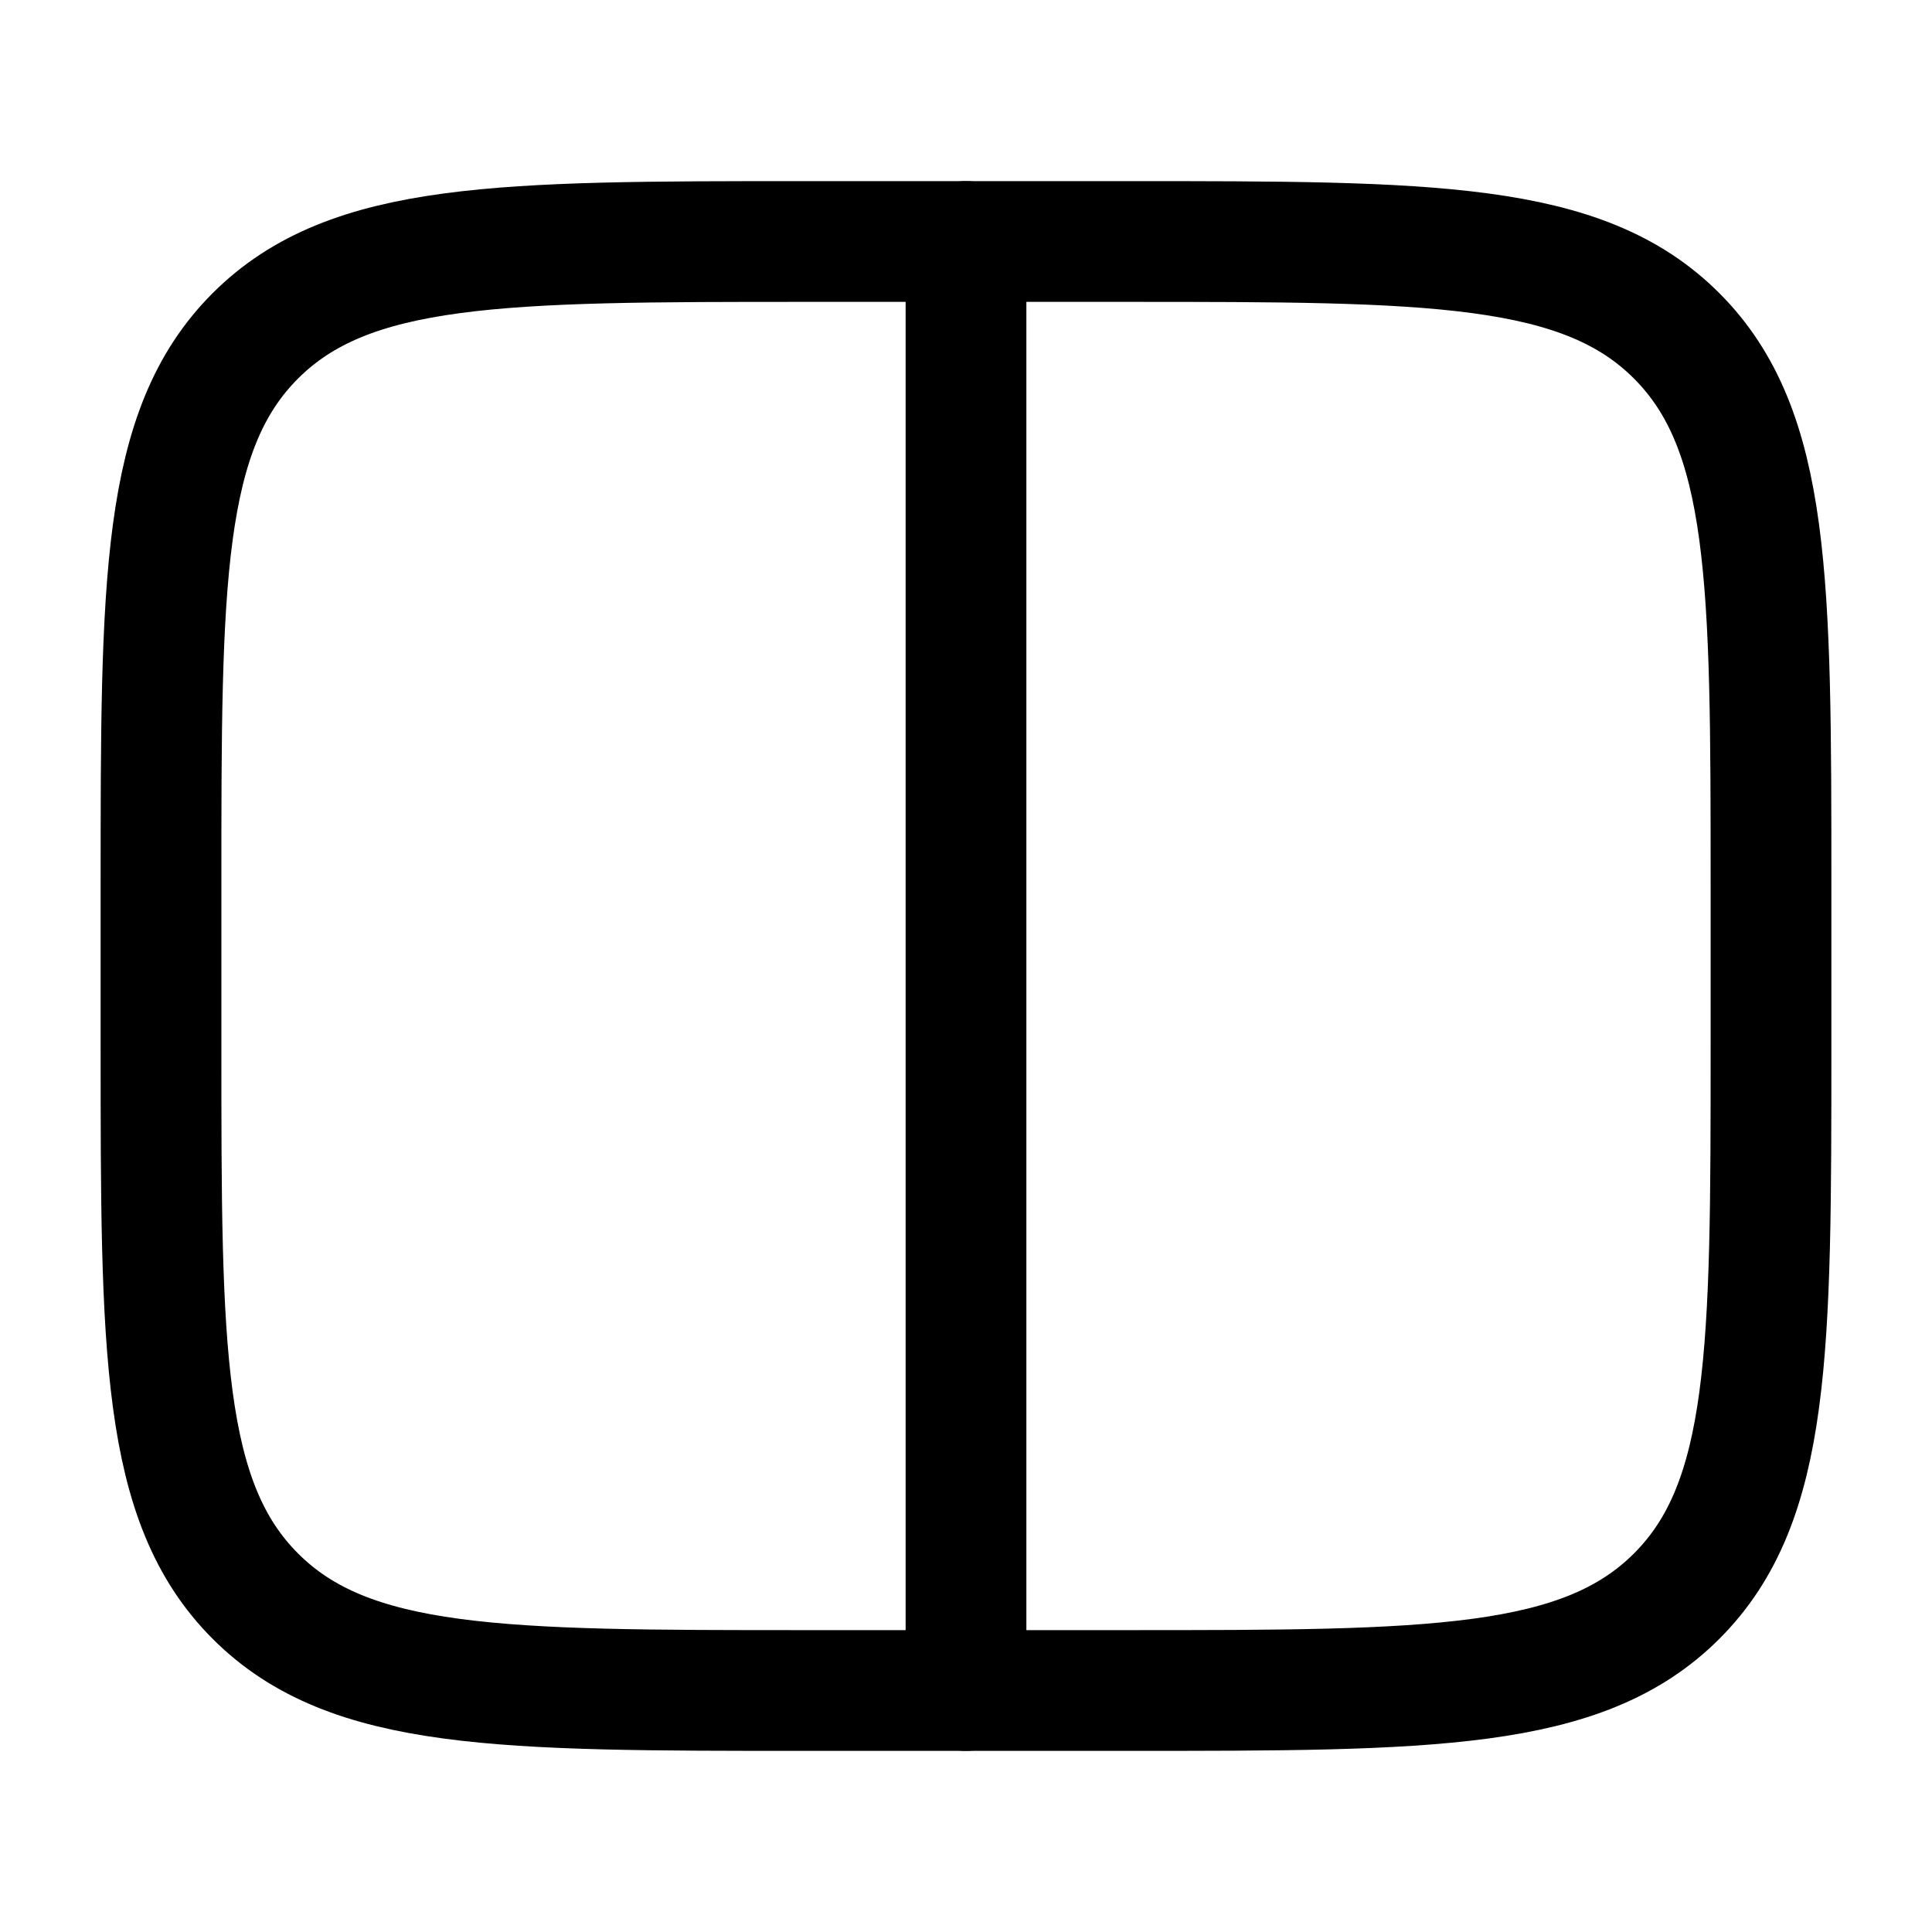
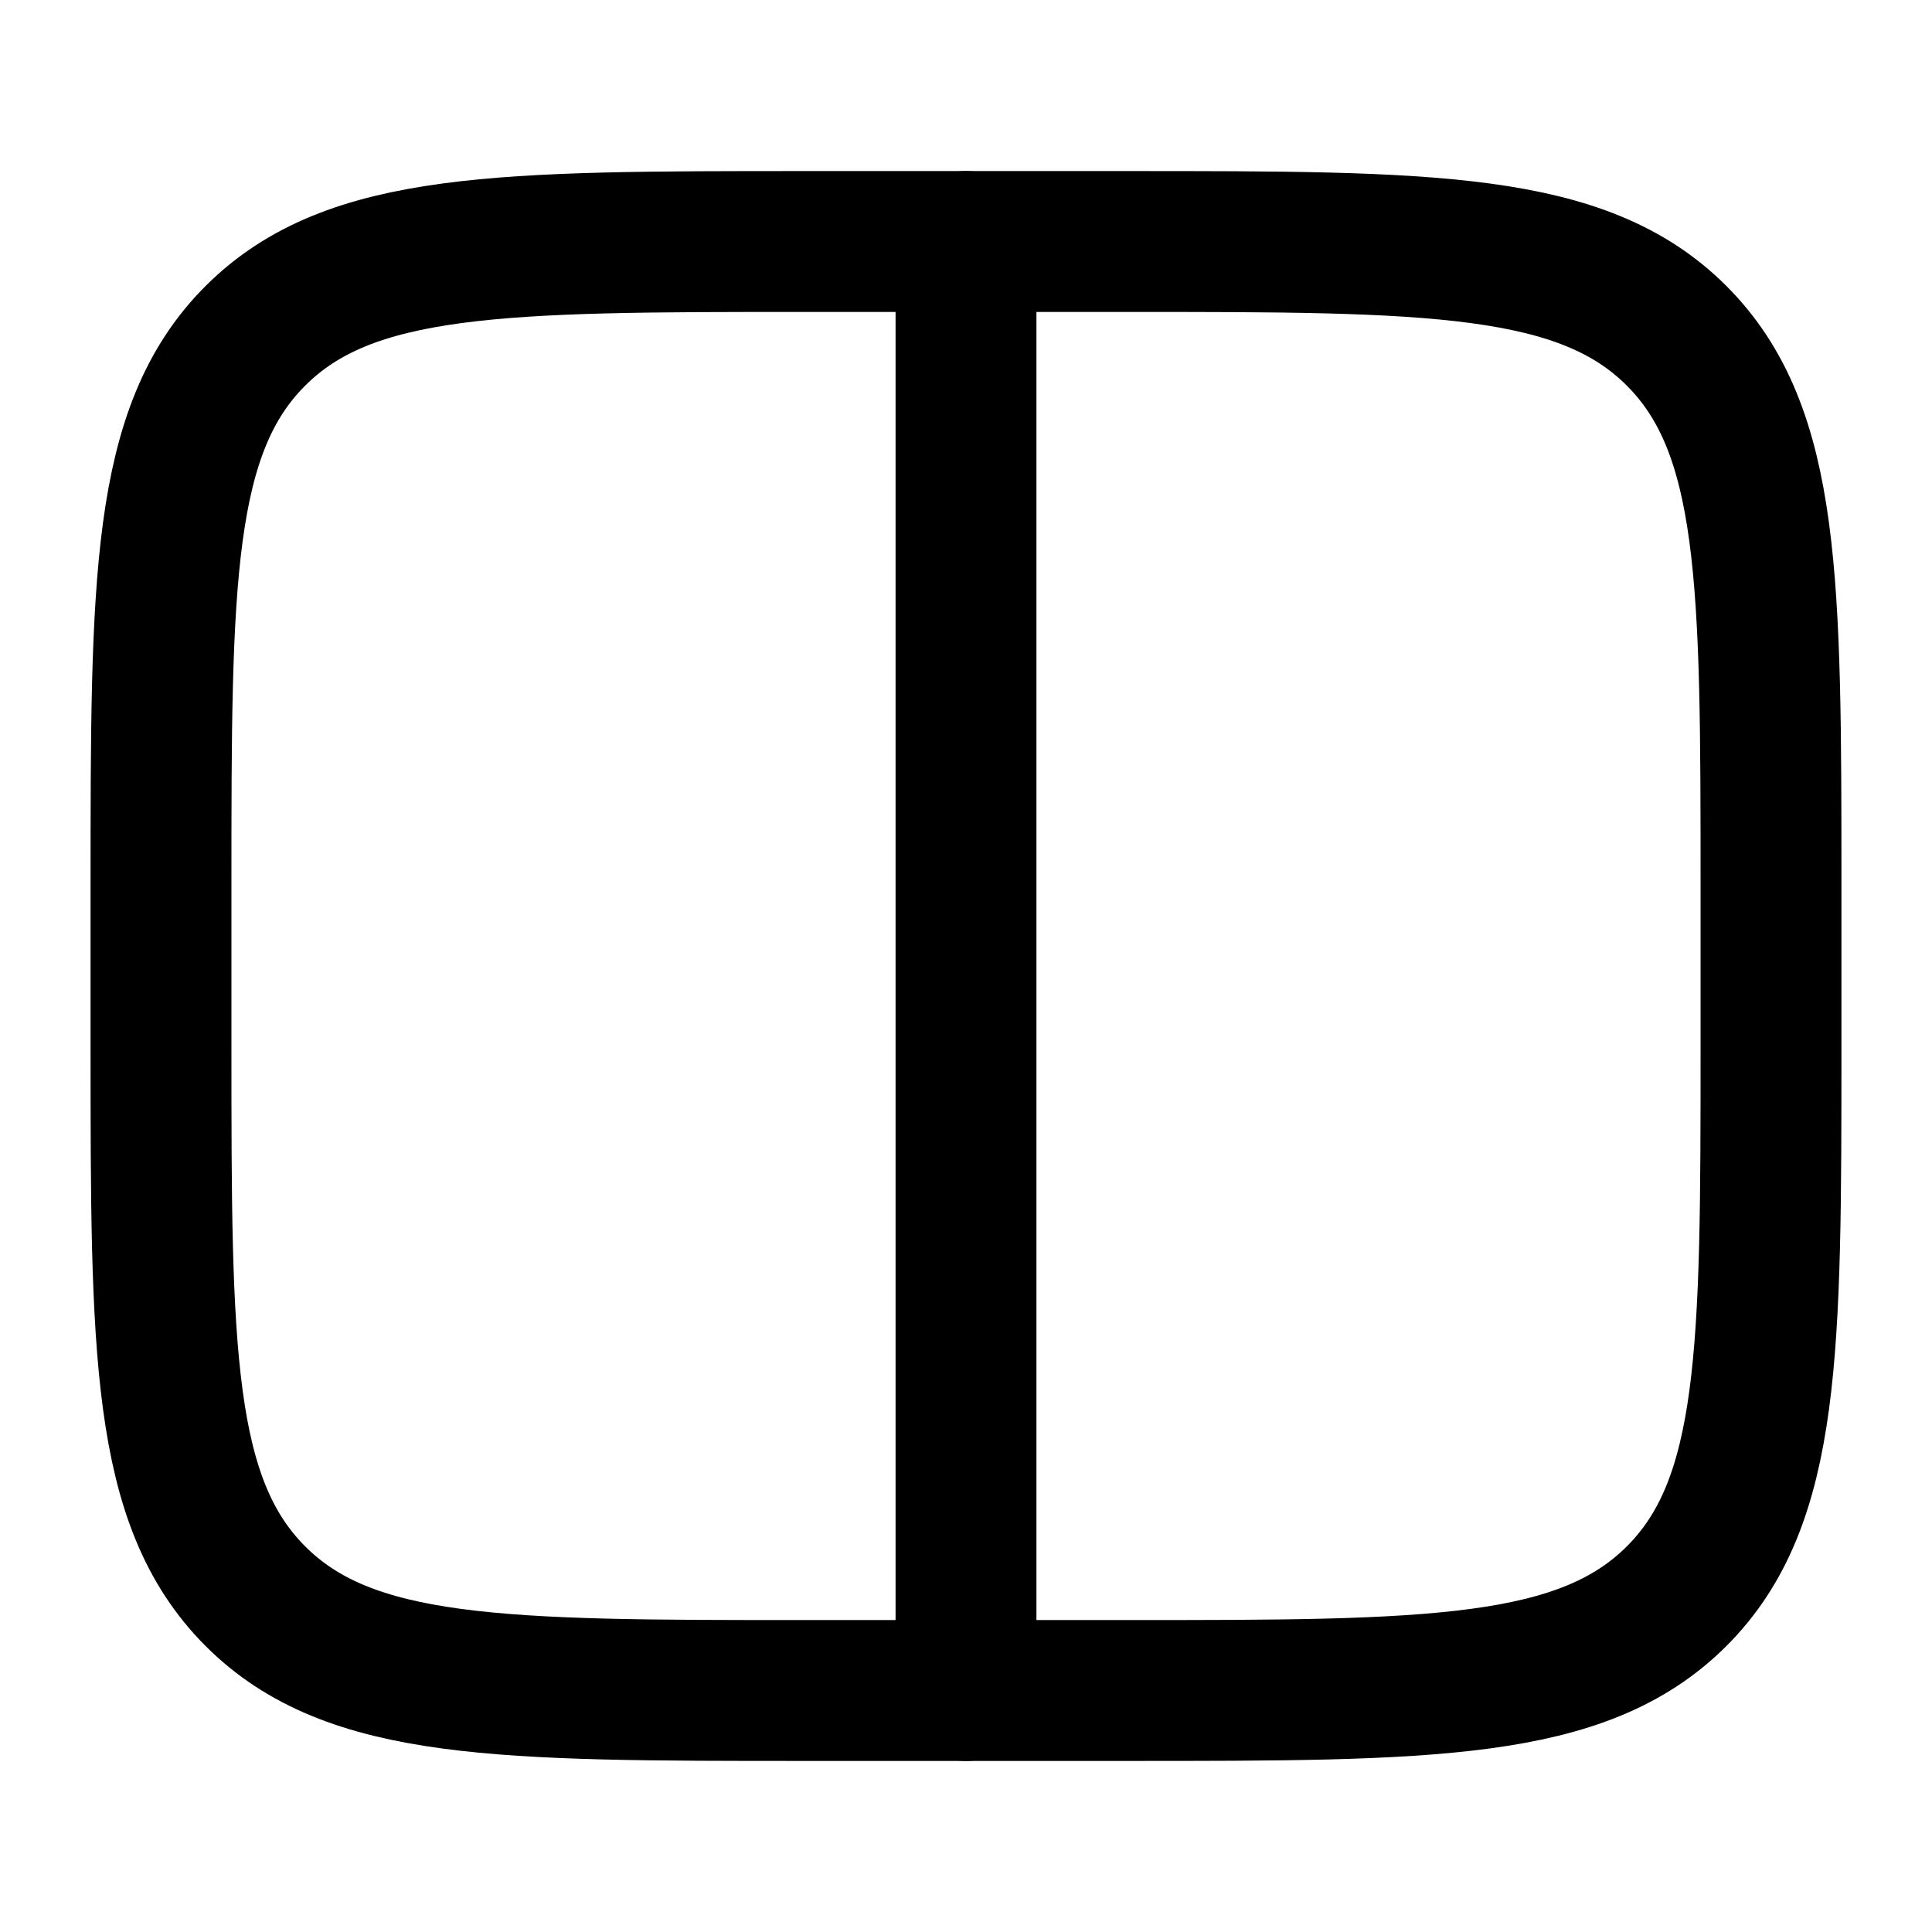
- <svg xmlns="http://www.w3.org/2000/svg" width="1em" height="1em" viewBox="0 0 24 24">
-   <g fill="none" stroke="currentColor" stroke-width="1.5">
+ <svg xmlns="http://www.w3.org/2000/svg" width="1em" height="1em" viewBox="0 0 24 24" stroke-linecap="round" stroke-linejoin="round">
+   <g fill="none" stroke="currentColor" stroke-width="1.75">
    <path d="M2 11c0-3.771 0-5.657 1.172-6.828S6.229 3 10 3h4c3.771 0 5.657 0 6.828 1.172S22 7.229 22 11v2c0 3.771 0 5.657-1.172 6.828S17.771 21 14 21h-4c-3.771 0-5.657 0-6.828-1.172S2 16.771 2 13z" />
    <path stroke-linecap="round" d="M12 21V3" />
  </g>
</svg>
